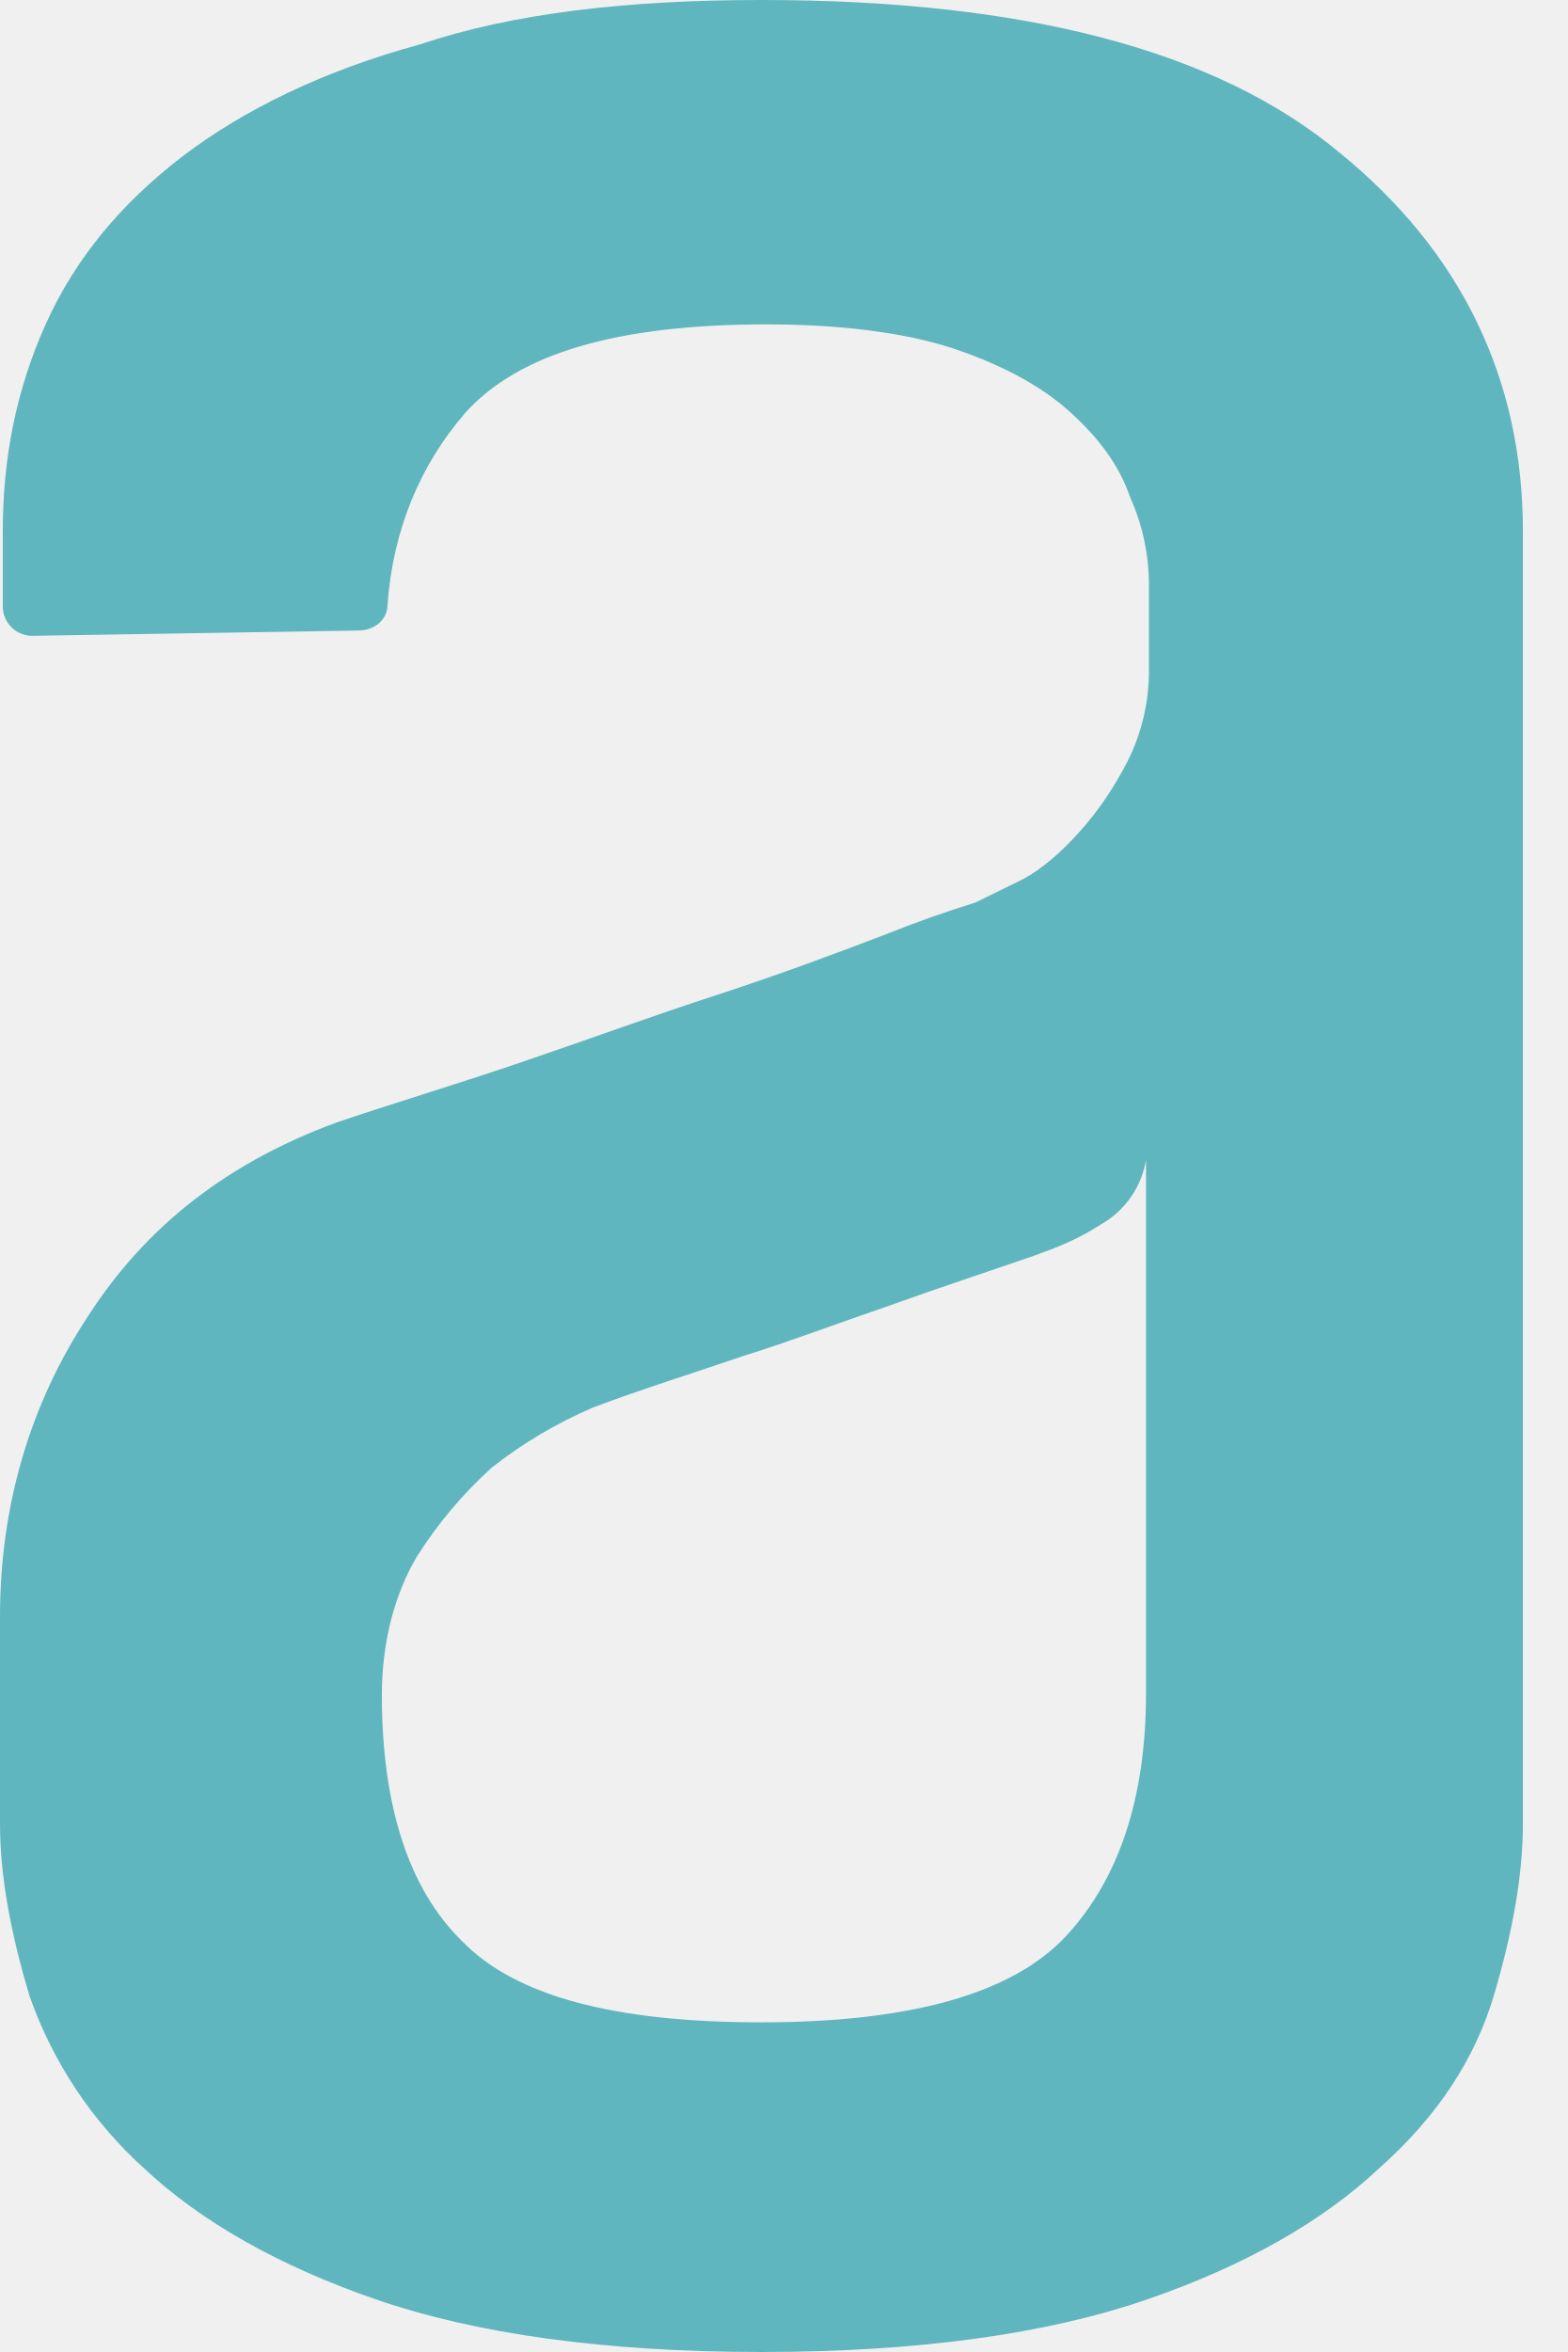
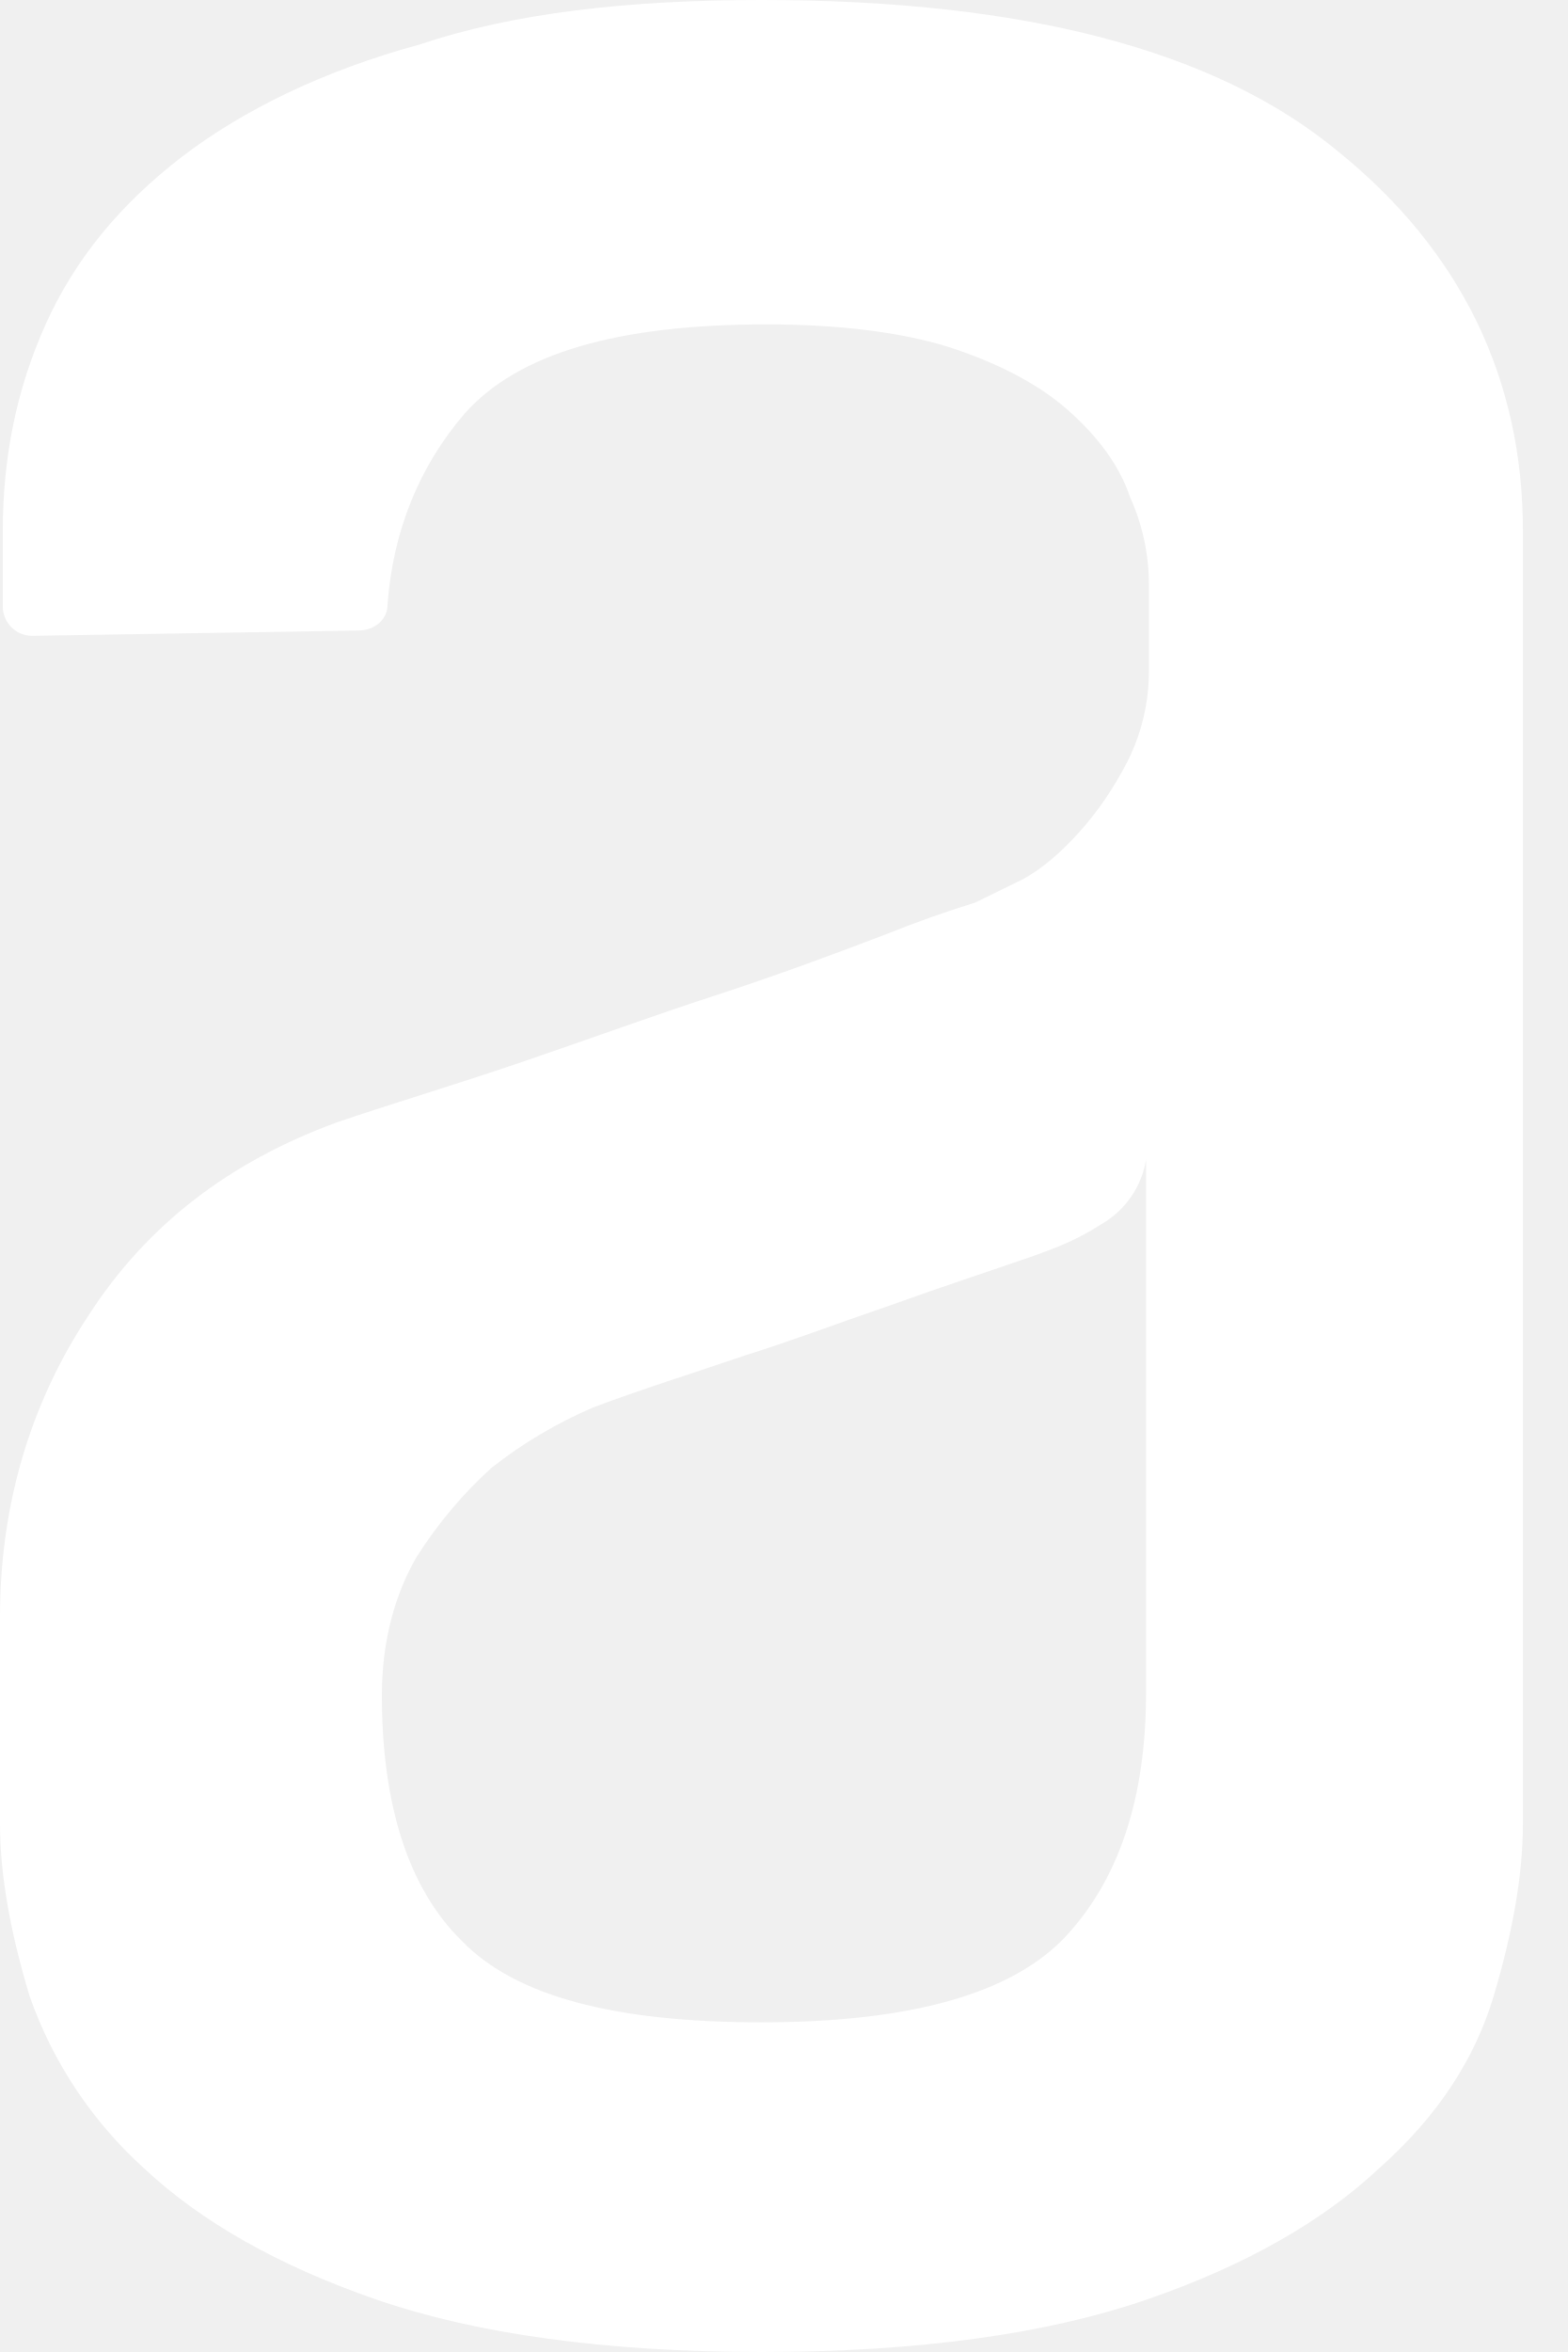
<svg xmlns="http://www.w3.org/2000/svg" width="32" height="48" viewBox="0 0 32 48" fill="none">
-   <path fill-rule="evenodd" clip-rule="evenodd" d="M23.396 23.653C23.352 23.931 23.247 24.196 23.086 24.427C22.926 24.659 22.715 24.851 22.47 24.99C21.977 25.309 21.545 25.468 21.108 25.627C20.177 25.949 19.197 26.27 18.161 26.643C17.069 27.016 16.089 27.389 15.215 27.659C14.125 28.031 13.089 28.353 12.104 28.725C11.363 29.043 10.667 29.456 10.034 29.954C9.446 30.488 8.932 31.098 8.507 31.77C8.07 32.515 7.795 33.477 7.795 34.597C7.795 36.842 8.34 38.549 9.433 39.616C10.523 40.74 12.544 41.272 15.539 41.272C18.593 41.272 20.666 40.686 21.761 39.511C22.848 38.336 23.393 36.683 23.393 34.549V23.653H23.396ZM15.541 0C20.889 0 24.815 1.016 27.322 3.098C29.831 5.129 31.086 7.741 31.086 10.837V37.215C31.086 38.282 30.87 39.457 30.489 40.737C30.104 42.023 29.343 43.195 28.142 44.259C26.998 45.331 25.417 46.239 23.398 46.933C21.38 47.627 18.763 48 15.544 48C12.33 48 9.708 47.627 7.692 46.933C5.677 46.239 4.093 45.331 2.949 44.259C1.885 43.3 1.078 42.089 0.604 40.737C0.219 39.459 0 38.284 0 37.217V33.001C0 30.756 0.599 28.674 1.8 26.856C3 24.99 4.689 23.709 6.872 22.907C7.962 22.535 9.217 22.162 10.633 21.681C12.053 21.198 13.359 20.717 14.67 20.293C15.981 19.863 17.125 19.434 18.105 19.059C18.696 18.822 19.296 18.609 19.904 18.421L20.887 17.94C21.272 17.727 21.65 17.405 22.033 16.979C22.414 16.555 22.74 16.074 23.015 15.539C23.306 14.96 23.456 14.32 23.452 13.672V11.963C23.456 11.336 23.325 10.716 23.067 10.145C22.851 9.502 22.414 8.916 21.815 8.384C21.216 7.849 20.395 7.422 19.416 7.098C18.434 6.782 17.128 6.62 15.652 6.62C12.598 6.62 10.579 7.212 9.489 8.435C8.564 9.505 8.019 10.839 7.911 12.333C7.911 12.654 7.638 12.868 7.309 12.868L0.658 12.976C0.5 12.976 0.348 12.915 0.236 12.804C0.123 12.693 0.059 12.542 0.057 12.384V10.842C0.057 9.343 0.332 7.955 0.931 6.62C1.532 5.283 2.46 4.165 3.712 3.201C4.967 2.242 6.605 1.442 8.566 0.908C10.477 0.265 12.821 0 15.547 0H15.541Z" fill="#60B6BF" />
+   <path fill-rule="evenodd" clip-rule="evenodd" d="M23.396 23.653C23.352 23.931 23.247 24.196 23.086 24.427C22.926 24.659 22.715 24.851 22.47 24.99C21.977 25.309 21.545 25.468 21.108 25.627C20.177 25.949 19.197 26.27 18.161 26.643C17.069 27.016 16.089 27.389 15.215 27.659C14.125 28.031 13.089 28.353 12.104 28.725C11.363 29.043 10.667 29.456 10.034 29.954C9.446 30.488 8.932 31.098 8.507 31.77C8.07 32.515 7.795 33.477 7.795 34.597C7.795 36.842 8.34 38.549 9.433 39.616C10.523 40.74 12.544 41.272 15.539 41.272C18.593 41.272 20.666 40.686 21.761 39.511C22.848 38.336 23.393 36.683 23.393 34.549V23.653H23.396ZM15.541 0C20.889 0 24.815 1.016 27.322 3.098C29.831 5.129 31.086 7.741 31.086 10.837V37.215C31.086 38.282 30.87 39.457 30.489 40.737C30.104 42.023 29.343 43.195 28.142 44.259C26.998 45.331 25.417 46.239 23.398 46.933C21.38 47.627 18.763 48 15.544 48C12.33 48 9.708 47.627 7.692 46.933C5.677 46.239 4.093 45.331 2.949 44.259C1.885 43.3 1.078 42.089 0.604 40.737C0.219 39.459 0 38.284 0 37.217V33.001C0 30.756 0.599 28.674 1.8 26.856C3 24.99 4.689 23.709 6.872 22.907C7.962 22.535 9.217 22.162 10.633 21.681C12.053 21.198 13.359 20.717 14.67 20.293C15.981 19.863 17.125 19.434 18.105 19.059C18.696 18.822 19.296 18.609 19.904 18.421L20.887 17.94C21.272 17.727 21.65 17.405 22.033 16.979C22.414 16.555 22.74 16.074 23.015 15.539C23.306 14.96 23.456 14.32 23.452 13.672V11.963C23.456 11.336 23.325 10.716 23.067 10.145C22.851 9.502 22.414 8.916 21.815 8.384C21.216 7.849 20.395 7.422 19.416 7.098C18.434 6.782 17.128 6.62 15.652 6.62C12.598 6.62 10.579 7.212 9.489 8.435C8.564 9.505 8.019 10.839 7.911 12.333C7.911 12.654 7.638 12.868 7.309 12.868L0.658 12.976C0.5 12.976 0.348 12.915 0.236 12.804C0.123 12.693 0.059 12.542 0.057 12.384V10.842C0.057 9.343 0.332 7.955 0.931 6.62C1.532 5.283 2.46 4.165 3.712 3.201C4.967 2.242 6.605 1.442 8.566 0.908C10.477 0.265 12.821 0 15.547 0H15.541Z" fill="#FFFFFF" />
</svg>
